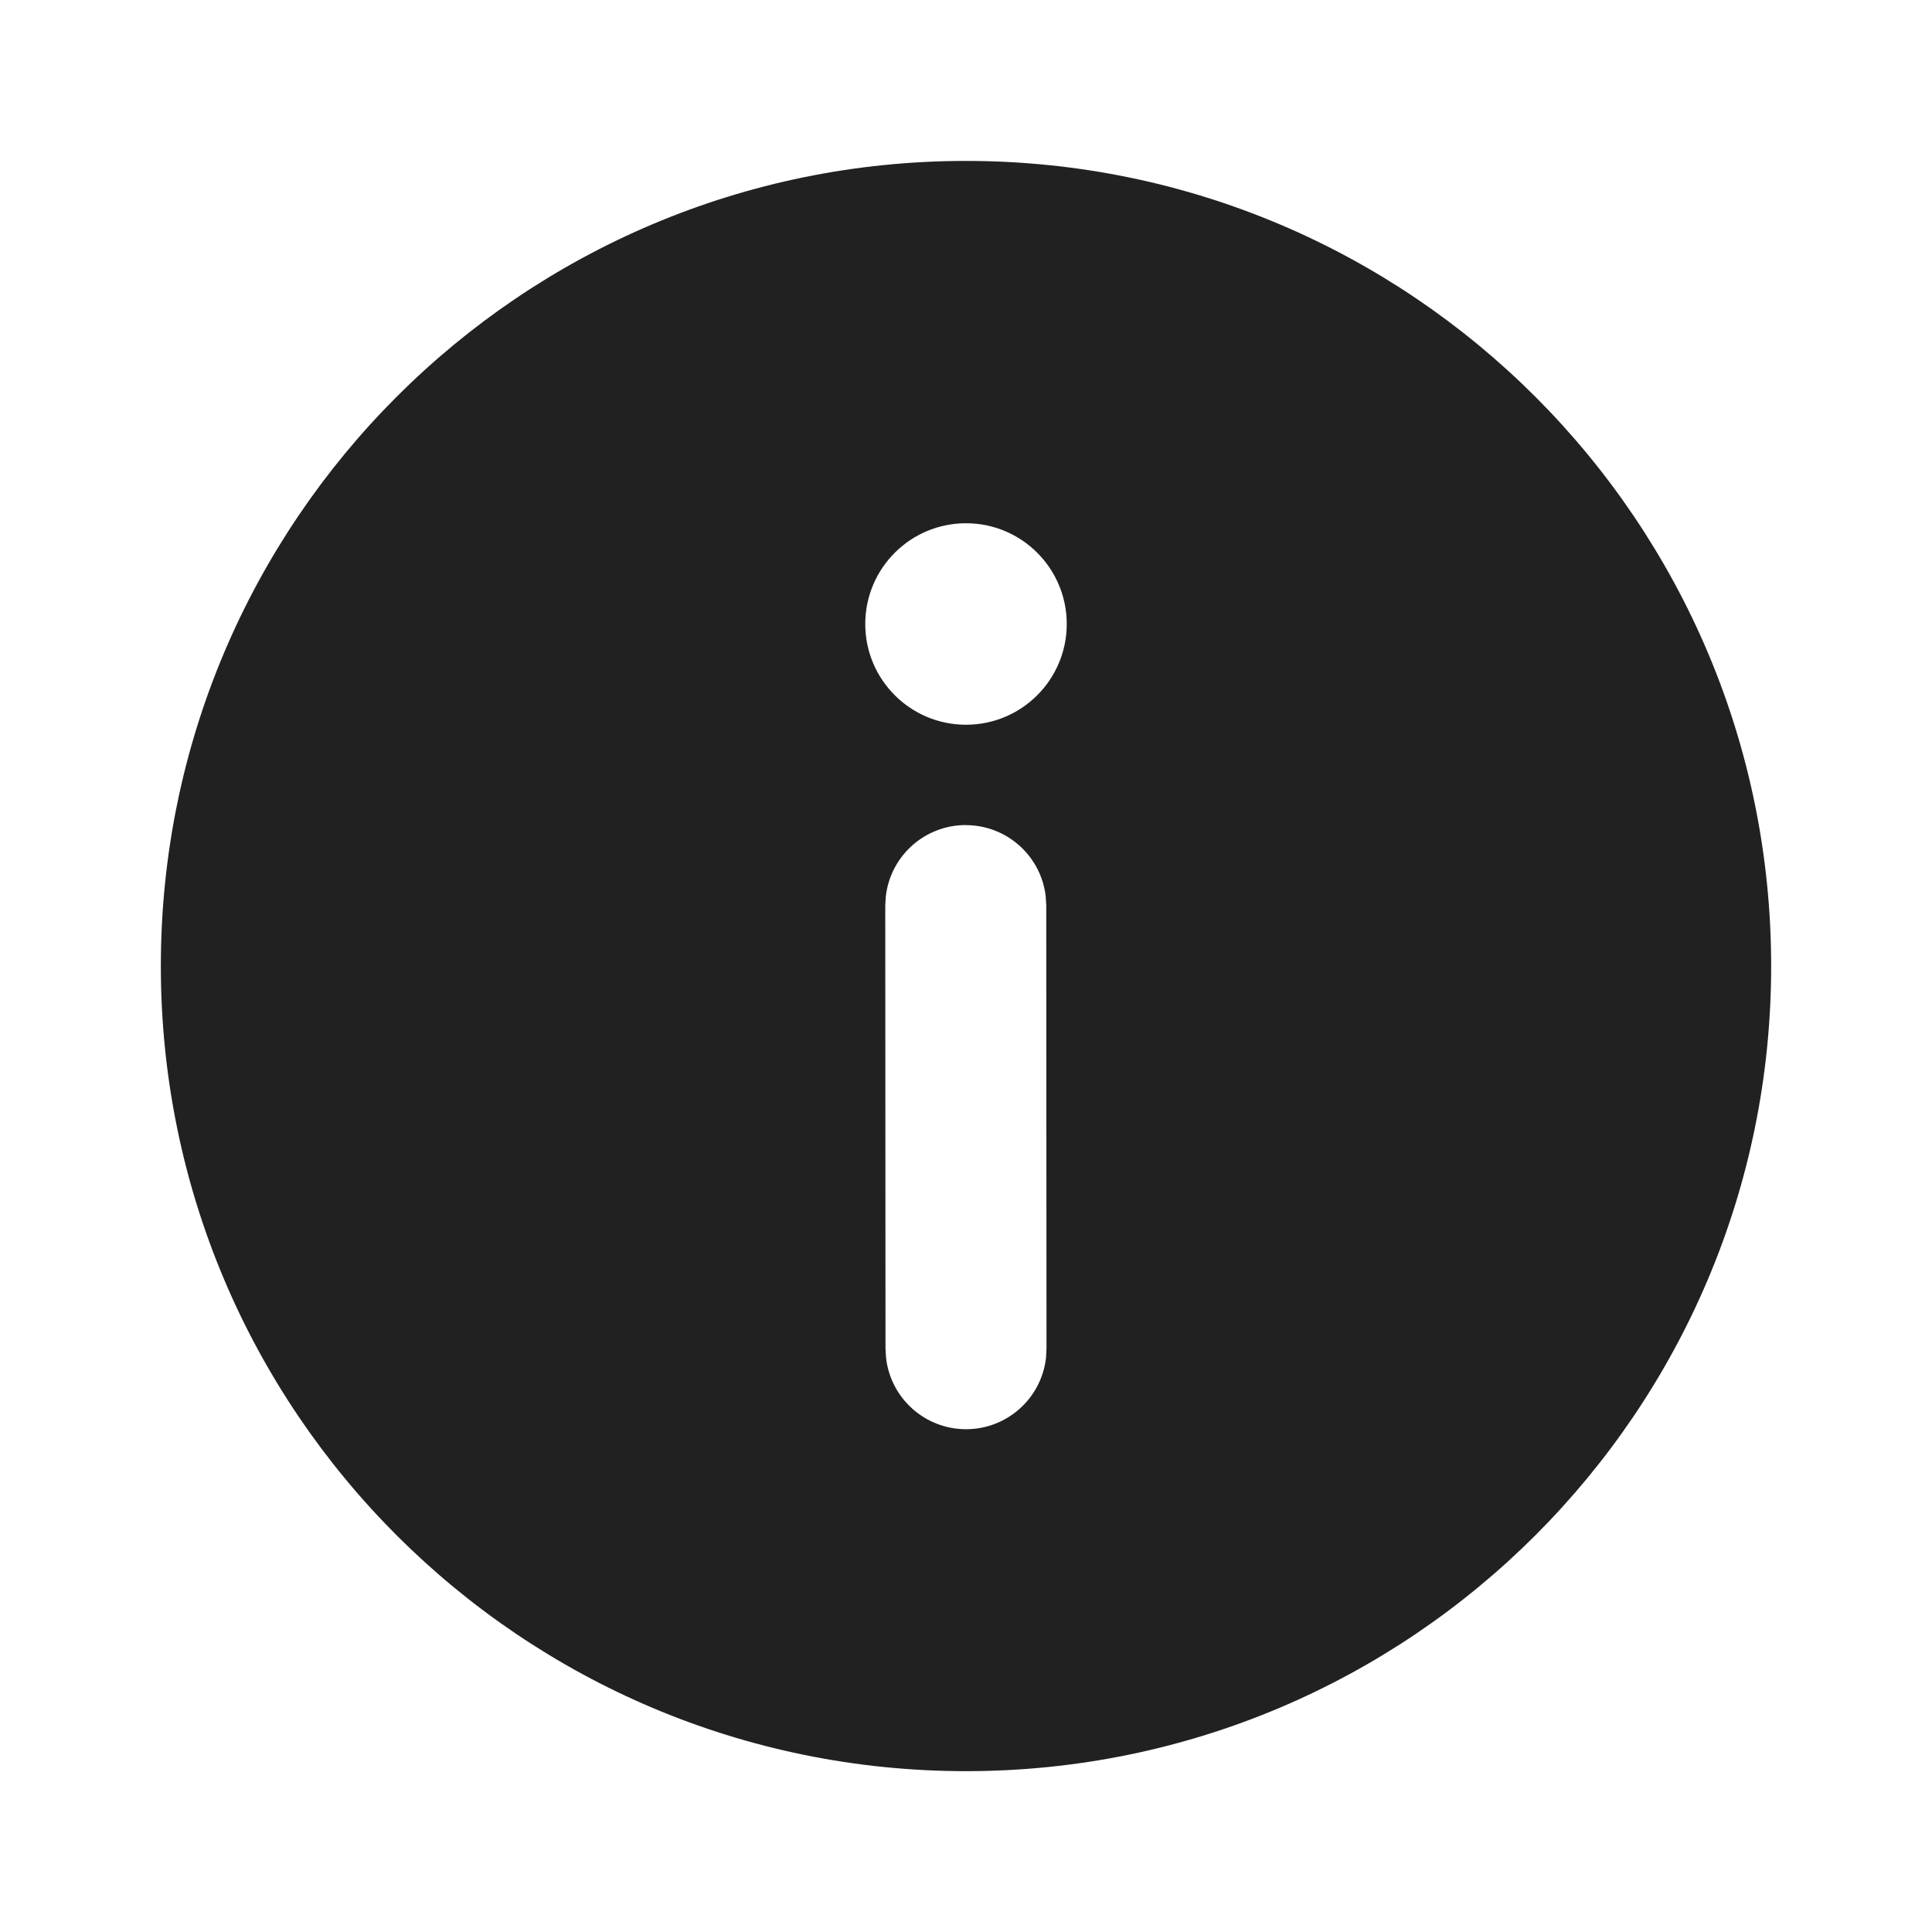
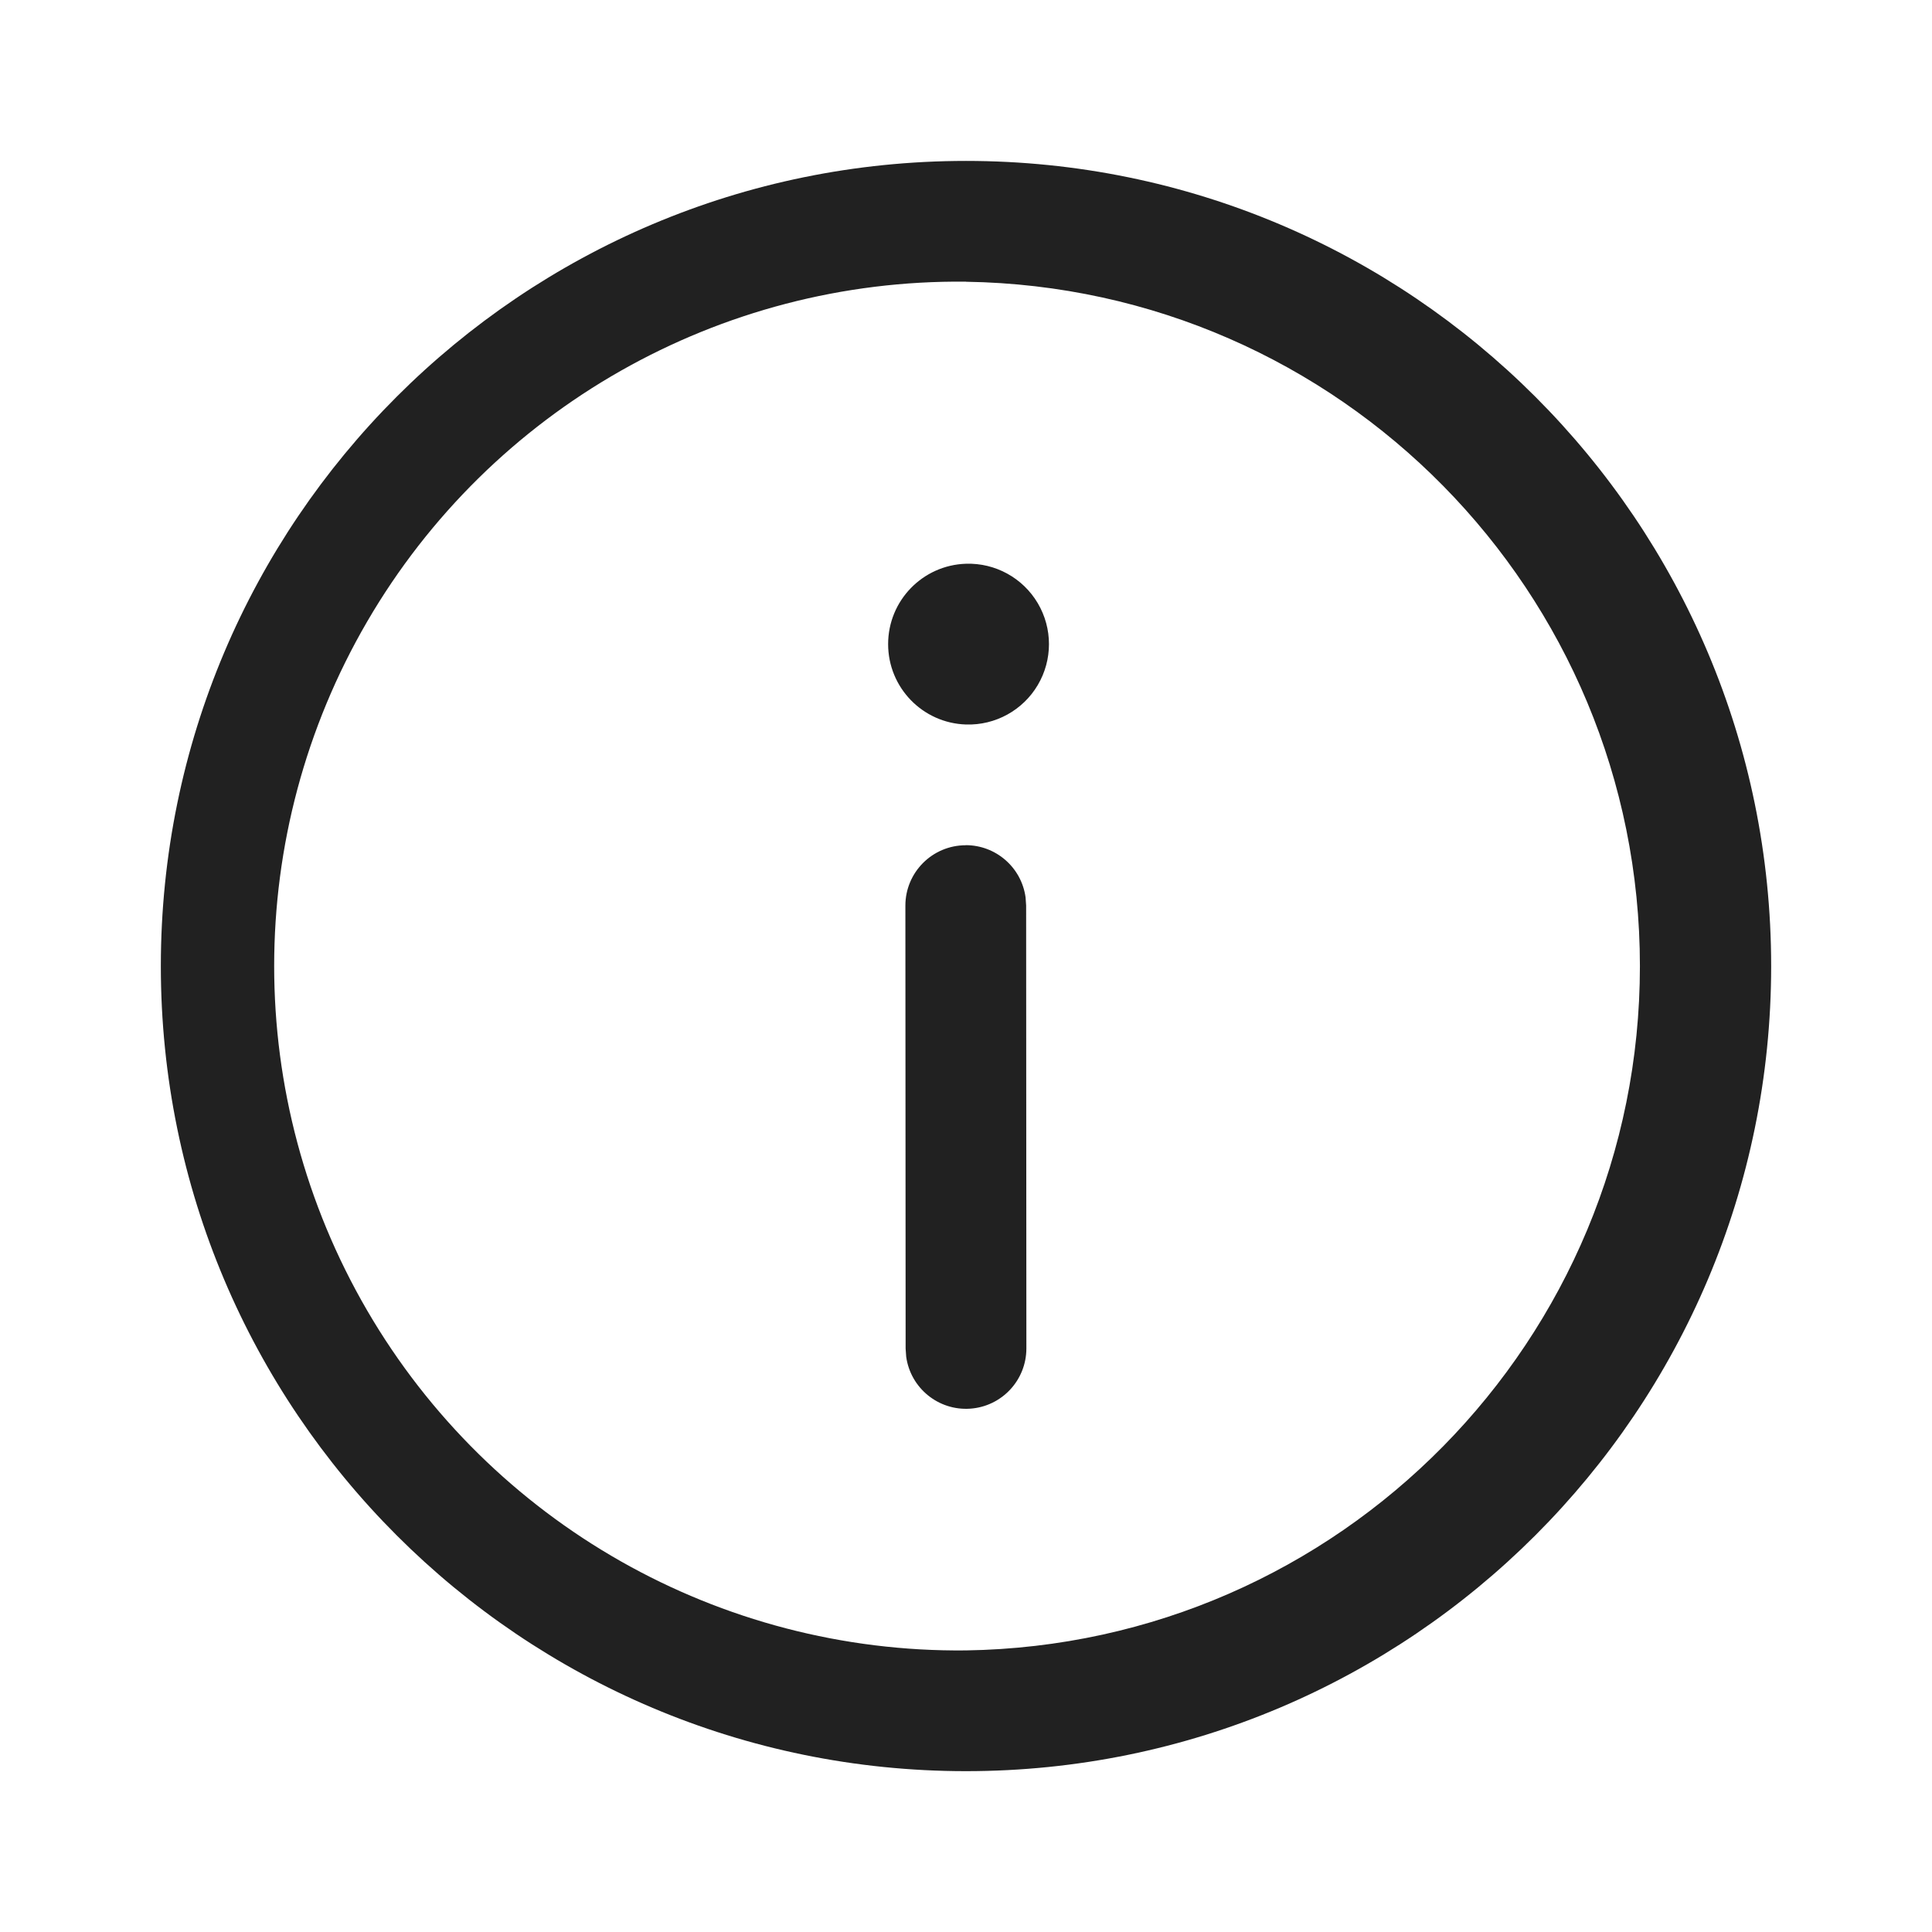
<svg xmlns="http://www.w3.org/2000/svg" width="24" height="24" fill="none" viewBox="0 0 24 24">
-   <path d="M12 1.999c5.524 0 10.002 4.478 10.002 10.002 0 5.523-4.478 10.001-10.002 10.001-5.524 0-10.002-4.478-10.002-10.001C1.998 6.477 6.476 1.999 12 1.999Zm-.004 8.25a1 1 0 0 0-.992.885l-.007.116.003 5.502.007.117a1 1 0 0 0 1.987-.002L13 16.75l-.003-5.501-.007-.117a1 1 0 0 0-.994-.882ZM12 6.5a1.251 1.251 0 1 0 0 2.503A1.251 1.251 0 0 0 12 6.5Z" fill="#212121" />
+   <path d="M12 1.999c5.524 0 10.002 4.478 10.002 10.002 0 5.523-4.478 10.001-10.002 10.001-5.524 0-10.002-4.478-10.002-10.001C1.998 6.477 6.476 1.999 12 1.999Zm0 1.5a8.502 8.502 0 1 0 0 17.003A8.502 8.502 0 0 0 12 3.5Zm-.004 7a.75.75 0 0 1 .744.648l.007.102.003 5.502a.75.75 0 0 1-1.493.102l-.007-.101-.003-5.502a.75.75 0 0 1 .75-.75ZM12 7.003a.999.999 0 1 1 0 1.997.999.999 0 0 1 0-1.997Z" fill="#212121" />
</svg>
